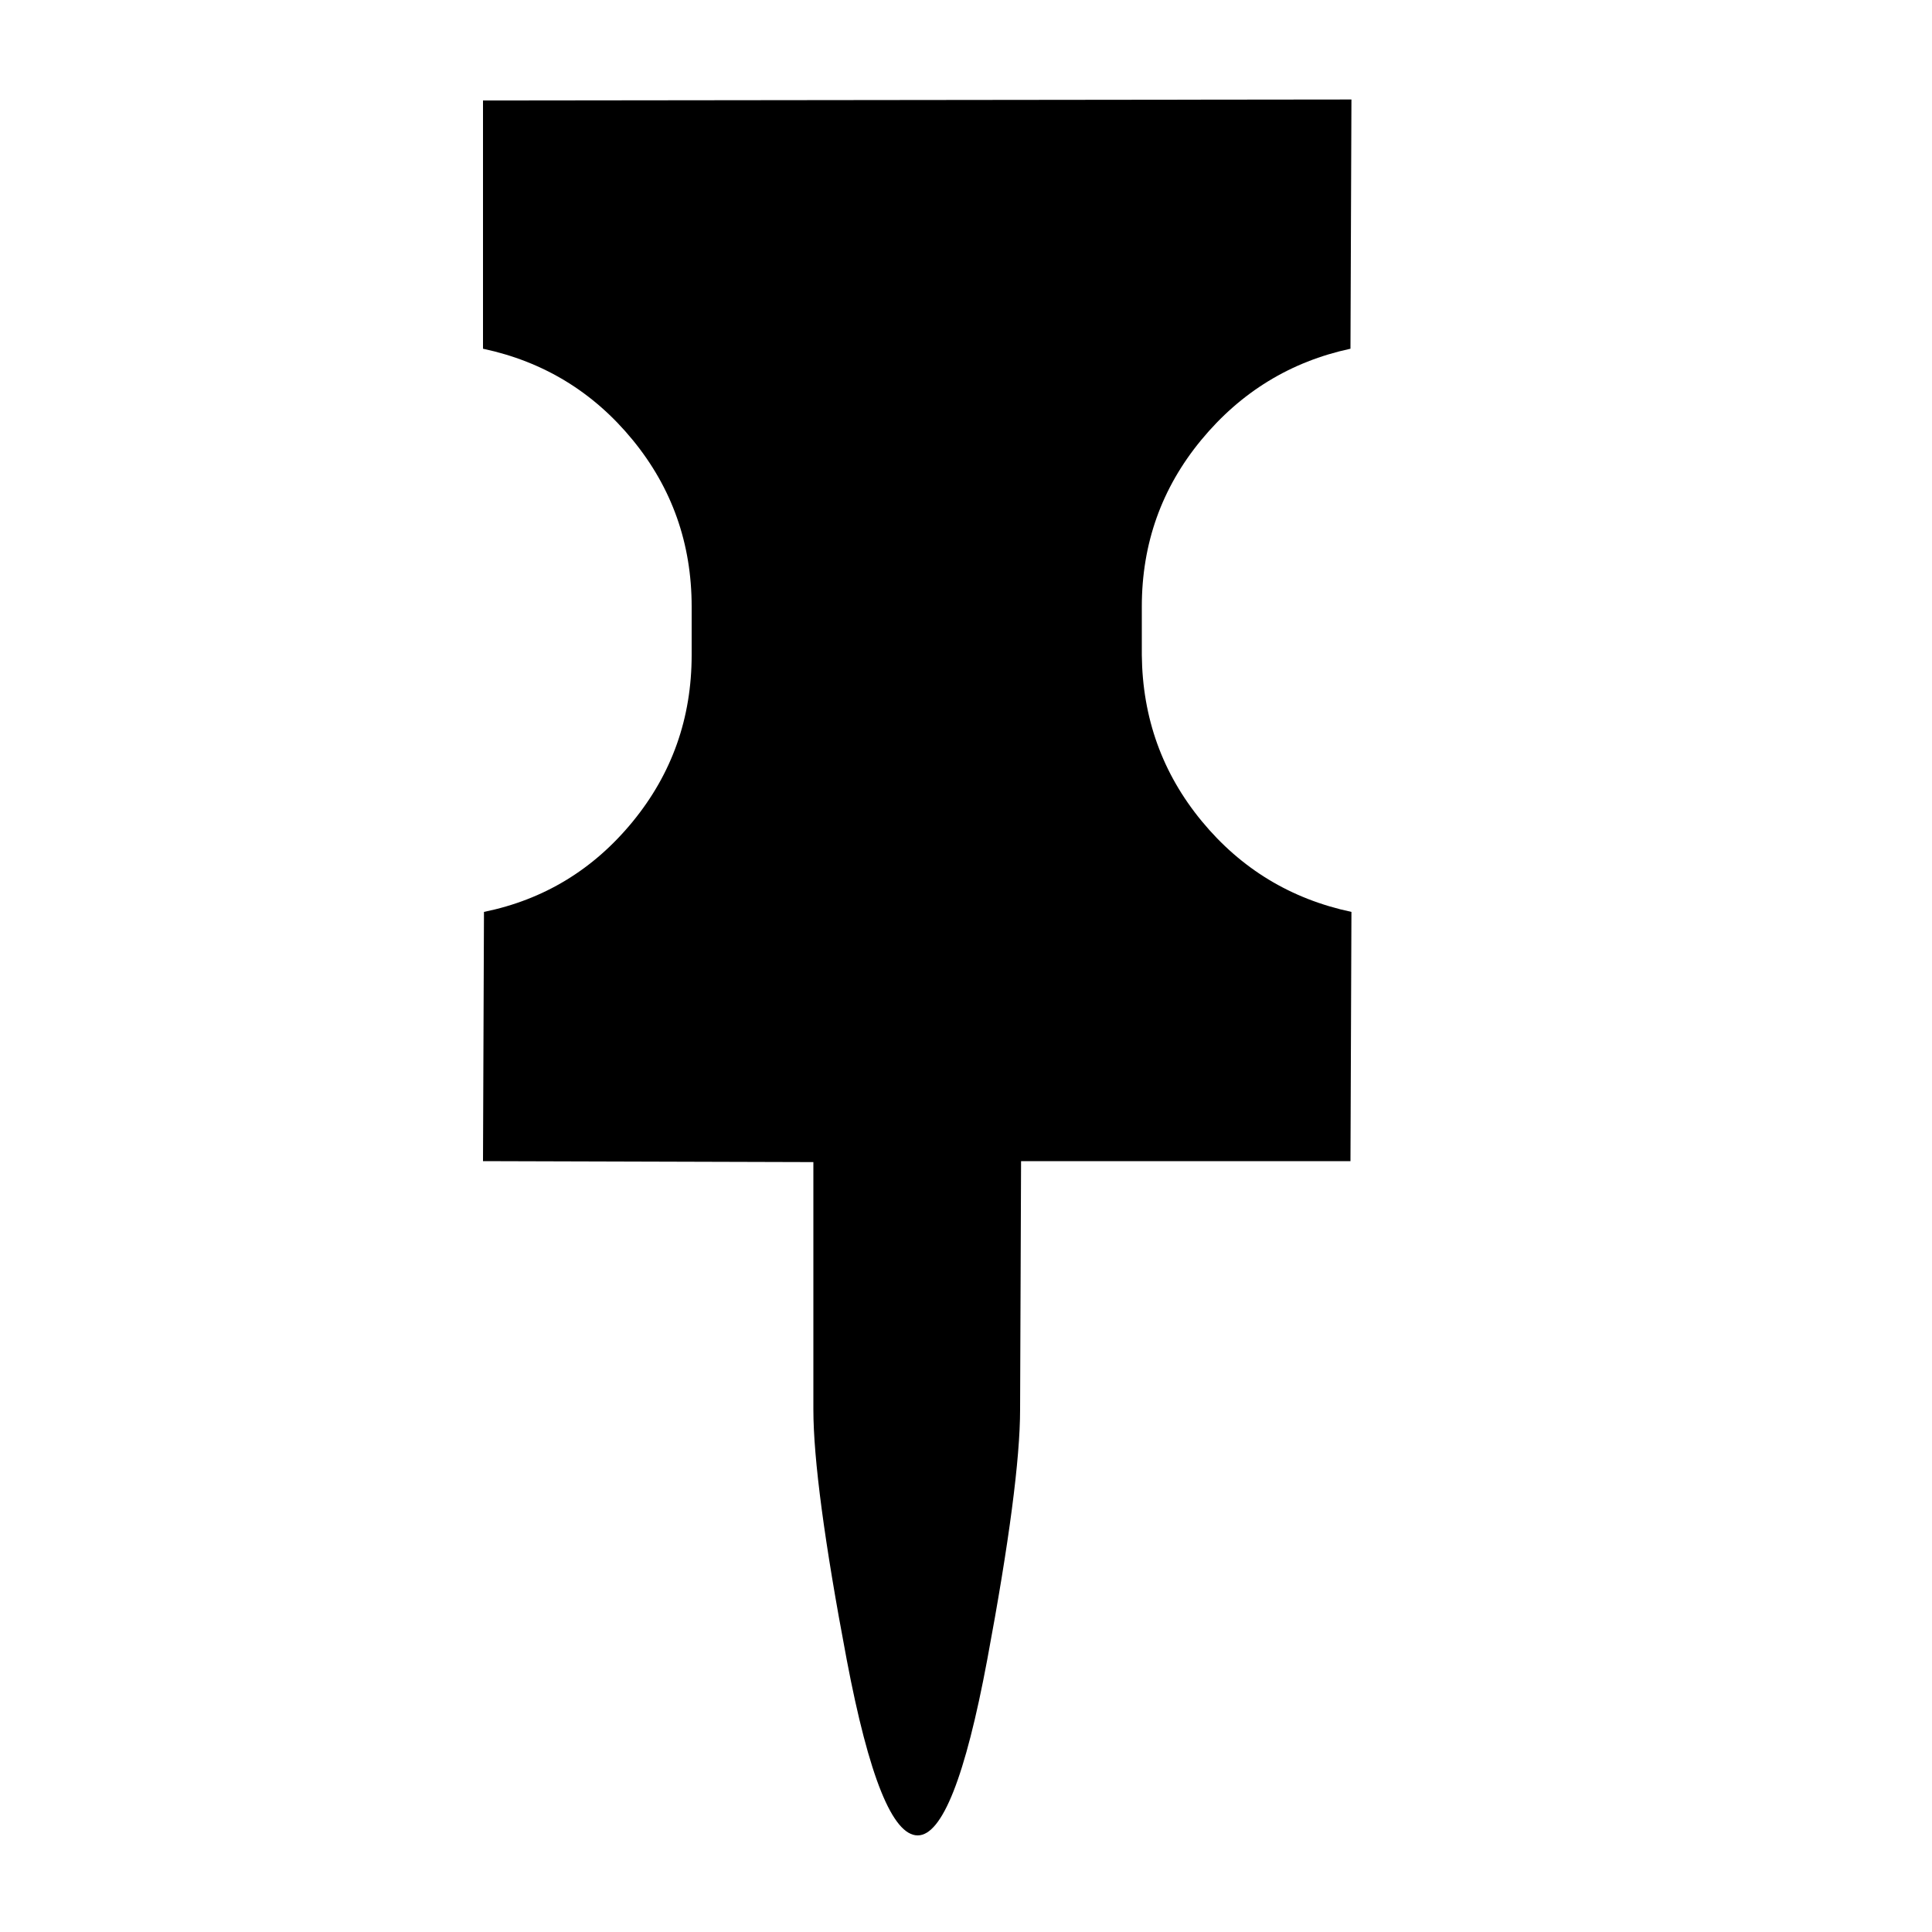
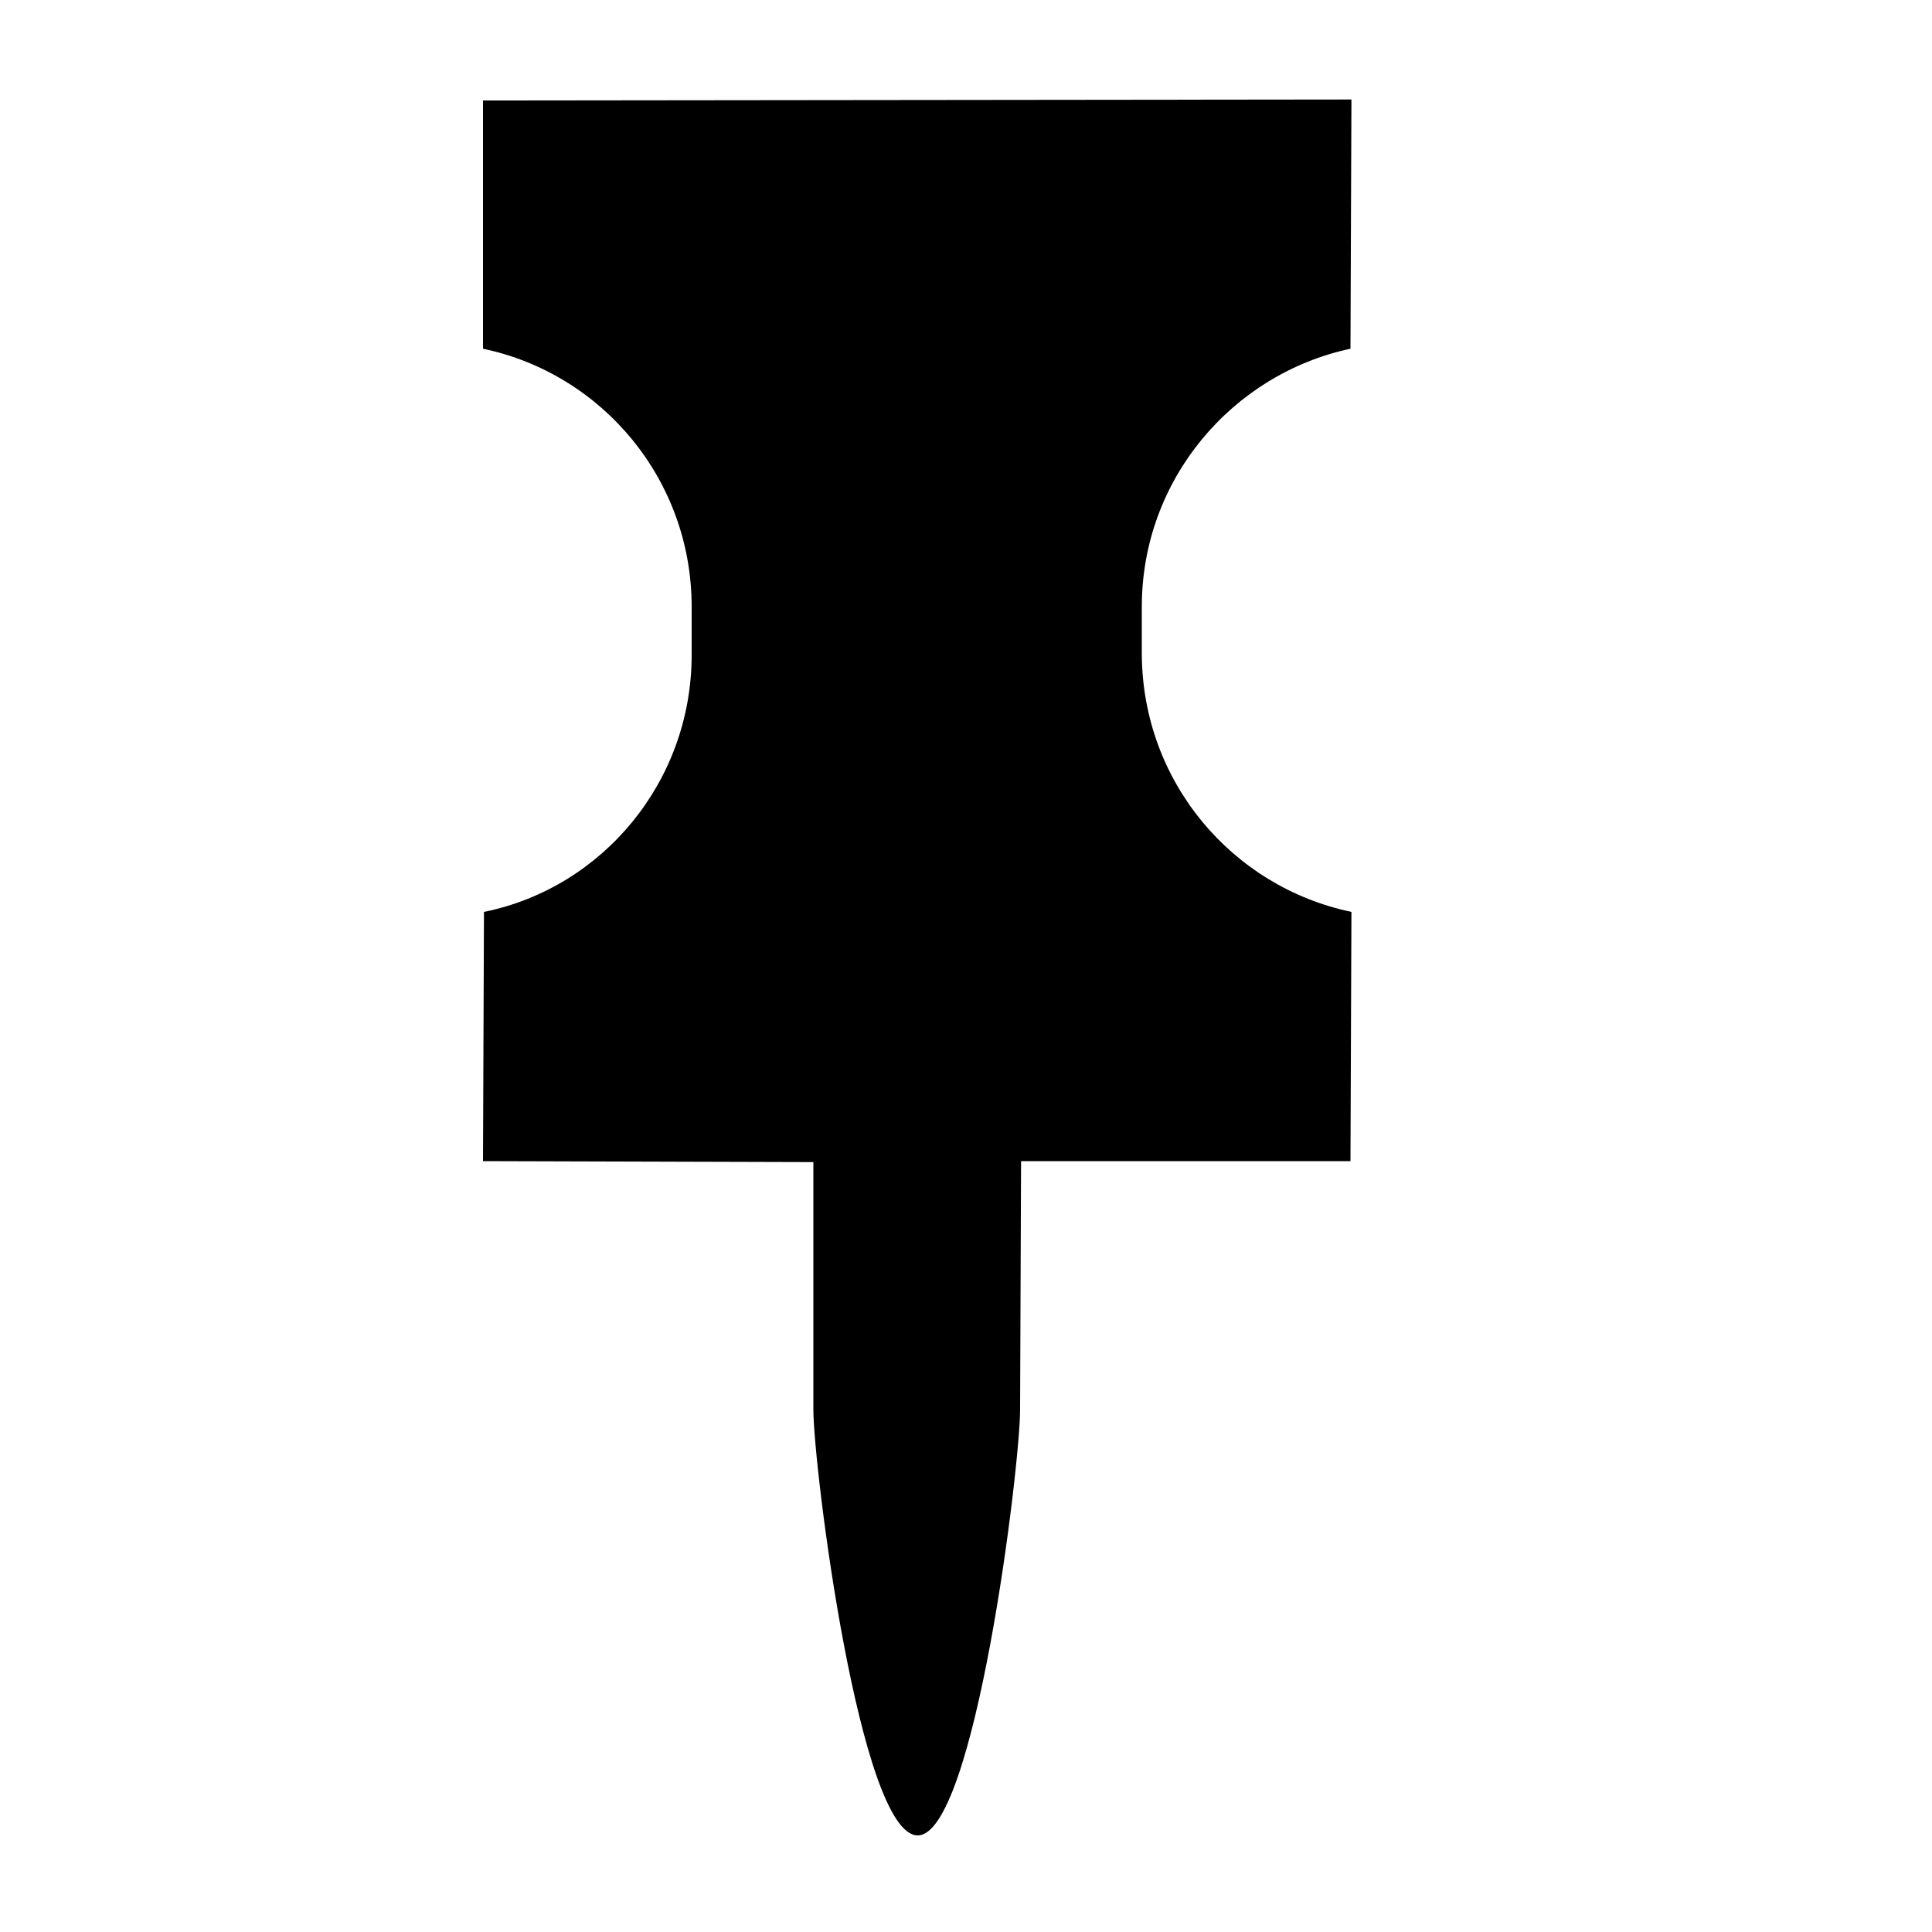
<svg xmlns="http://www.w3.org/2000/svg" version="1.1" width="20" height="20" viewBox="0 0 20 20">
-   <path d="M5 3.61v-2.57l8.99-0.010-0.010 2.58q-0.93 0.2-1.545 0.945t-0.615 1.725v0.5q0.010 0.98 0.62 1.72t1.55 0.94l-0.010 2.58h-3.41l-0.010 2.57q0 0.77-0.34 2.59t-0.72 1.82q-0.39 0-0.735-1.82t-0.345-2.59v-2.56l-3.42-0.010 0.010-2.58q0.93-0.19 1.54-0.935t0.61-1.725v-0.5q0-0.98-0.61-1.725t-1.55-0.945z" />
+   <path d="M5 3.61v-2.57l8.99-0.010-0.010 2.58c-1.22 0.26-2.16 1.35-2.16 2.67v0.5c0.010 1.31 0.93 2.4 2.17 2.66l-0.010 2.58h-3.41l-0.010 2.57c0 0.6-0.47 4.41-1.060 4.41-0.6 0-1.080-3.81-1.080-4.41v-2.56l-3.42-0.010 0.010-2.58c1.23-0.25 2.15-1.35 2.15-2.66v-0.5c0-1.31-0.92-2.41-2.16-2.67z" />
</svg>
